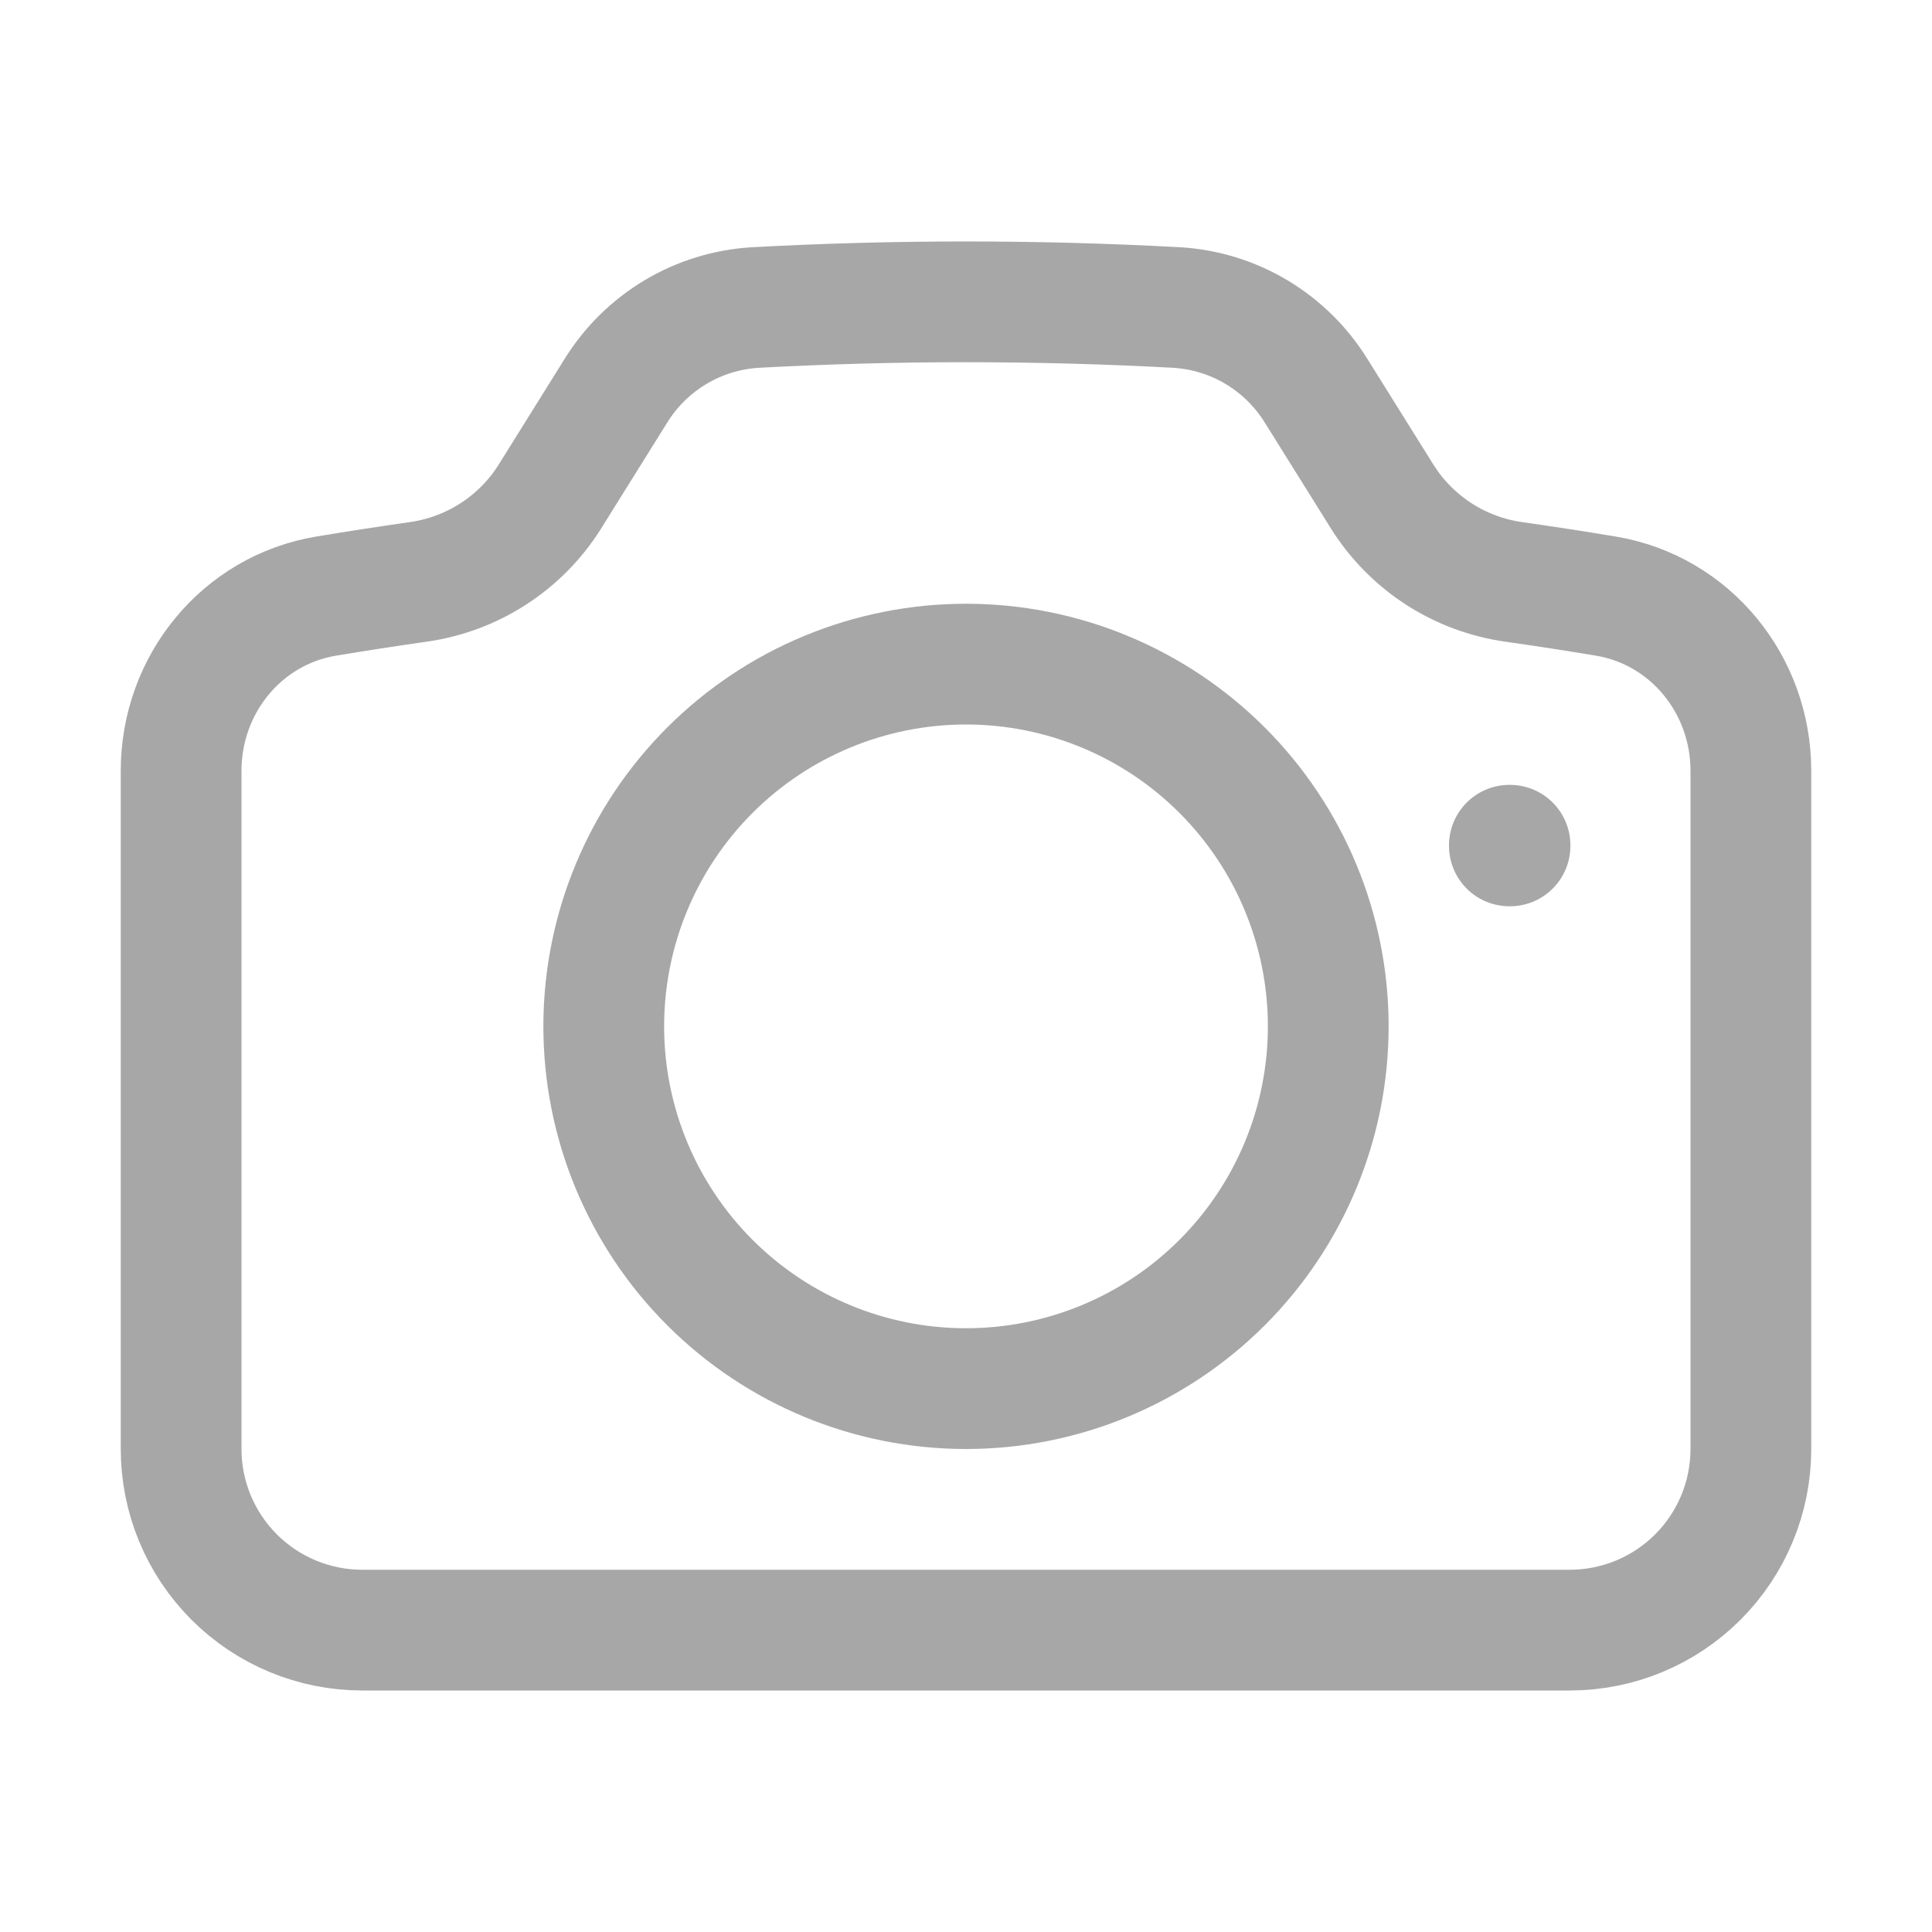
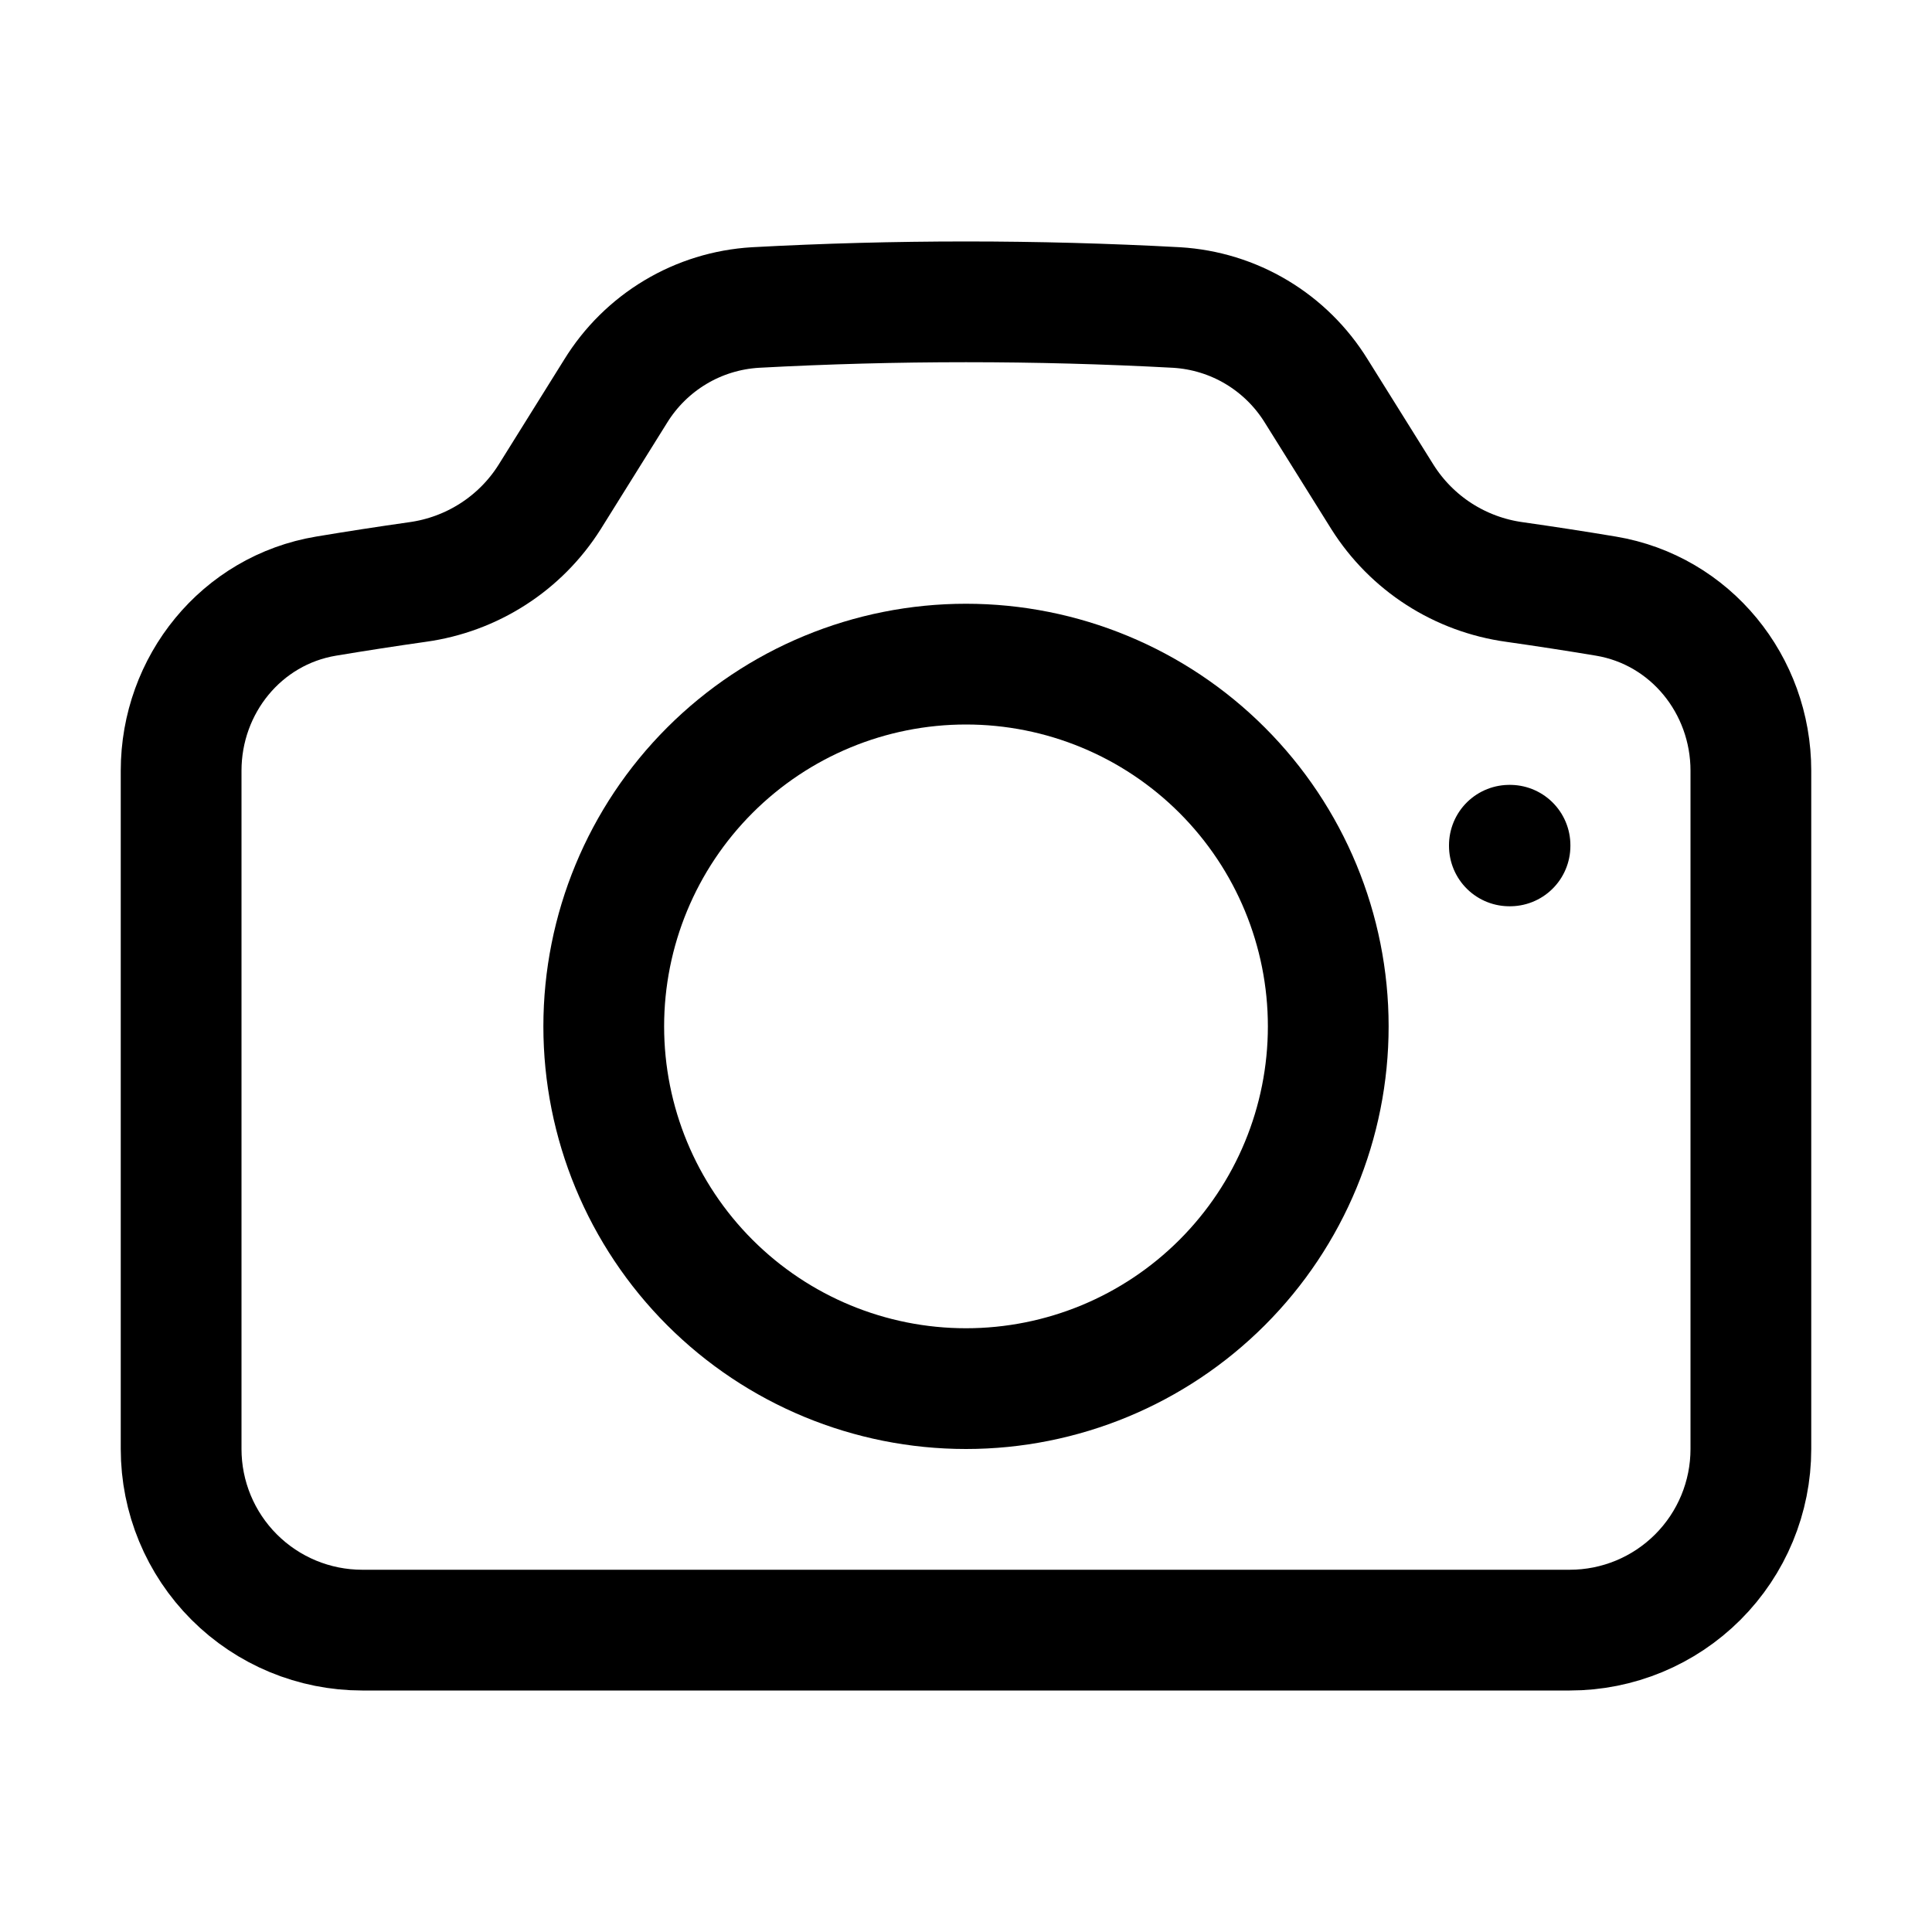
<svg xmlns="http://www.w3.org/2000/svg" width="24" height="24" viewBox="0 0 24 24" fill="none">
-   <path d="M6.827 6.175C6.647 6.46 6.407 6.702 6.123 6.884C5.84 7.066 5.52 7.184 5.186 7.23C4.806 7.284 4.429 7.342 4.052 7.405C2.999 7.58 2.25 8.507 2.25 9.574V18C2.25 18.597 2.487 19.169 2.909 19.591C3.331 20.013 3.903 20.25 4.5 20.25H19.5C20.097 20.25 20.669 20.013 21.091 19.591C21.513 19.169 21.75 18.597 21.75 18V9.574C21.75 8.507 21 7.58 19.948 7.405C19.571 7.342 19.193 7.284 18.814 7.23C18.48 7.184 18.16 7.066 17.877 6.884C17.594 6.702 17.354 6.46 17.174 6.175L16.352 4.859C16.167 4.559 15.913 4.308 15.611 4.127C15.309 3.946 14.967 3.841 14.616 3.82C12.873 3.726 11.127 3.726 9.384 3.82C9.032 3.841 8.691 3.946 8.389 4.127C8.087 4.308 7.833 4.559 7.648 4.859L6.827 6.175Z" stroke="#A7A7A7" stroke-width="1.5" stroke-linecap="round" stroke-linejoin="round" />
-   <path d="M16.5 12.75C16.5 13.944 16.026 15.088 15.182 15.932C14.338 16.776 13.194 17.25 12 17.25C10.806 17.25 9.662 16.776 8.818 15.932C7.974 15.088 7.5 13.944 7.5 12.75C7.5 11.556 7.974 10.412 8.818 9.568C9.662 8.724 10.806 8.25 12 8.25C13.194 8.25 14.338 8.724 15.182 9.568C16.026 10.412 16.5 11.556 16.5 12.75ZM18.75 10.5H18.758V10.508H18.75V10.5Z" stroke="#A7A7A7" stroke-width="1.5" stroke-linecap="round" stroke-linejoin="round" />
+   <path d="M6.827 6.175C6.647 6.46 6.407 6.702 6.123 6.884C5.84 7.066 5.52 7.184 5.186 7.23C4.806 7.284 4.429 7.342 4.052 7.405C2.999 7.58 2.25 8.507 2.25 9.574V18C2.25 18.597 2.487 19.169 2.909 19.591C3.331 20.013 3.903 20.25 4.5 20.25H19.5C20.097 20.25 20.669 20.013 21.091 19.591C21.513 19.169 21.75 18.597 21.75 18V9.574C21.75 8.507 21 7.58 19.948 7.405C19.571 7.342 19.193 7.284 18.814 7.23C18.48 7.184 18.16 7.066 17.877 6.884C17.594 6.702 17.354 6.46 17.174 6.175L16.352 4.859C16.167 4.559 15.913 4.308 15.611 4.127C15.309 3.946 14.967 3.841 14.616 3.82C12.873 3.726 11.127 3.726 9.384 3.82C9.032 3.841 8.691 3.946 8.389 4.127C8.087 4.308 7.833 4.559 7.648 4.859L6.827 6.175Z" stroke="currentColor" stroke-width="1.5" stroke-linecap="round" stroke-linejoin="round" />
+   <path d="M16.5 12.75C16.5 13.944 16.026 15.088 15.182 15.932C14.338 16.776 13.194 17.25 12 17.25C10.806 17.25 9.662 16.776 8.818 15.932C7.974 15.088 7.5 13.944 7.5 12.75C7.5 11.556 7.974 10.412 8.818 9.568C9.662 8.724 10.806 8.25 12 8.25C13.194 8.25 14.338 8.724 15.182 9.568C16.026 10.412 16.5 11.556 16.5 12.75ZM18.75 10.5H18.758V10.508H18.75V10.5Z" stroke="currentColor" stroke-width="1.5" stroke-linecap="round" stroke-linejoin="round" />
</svg>
